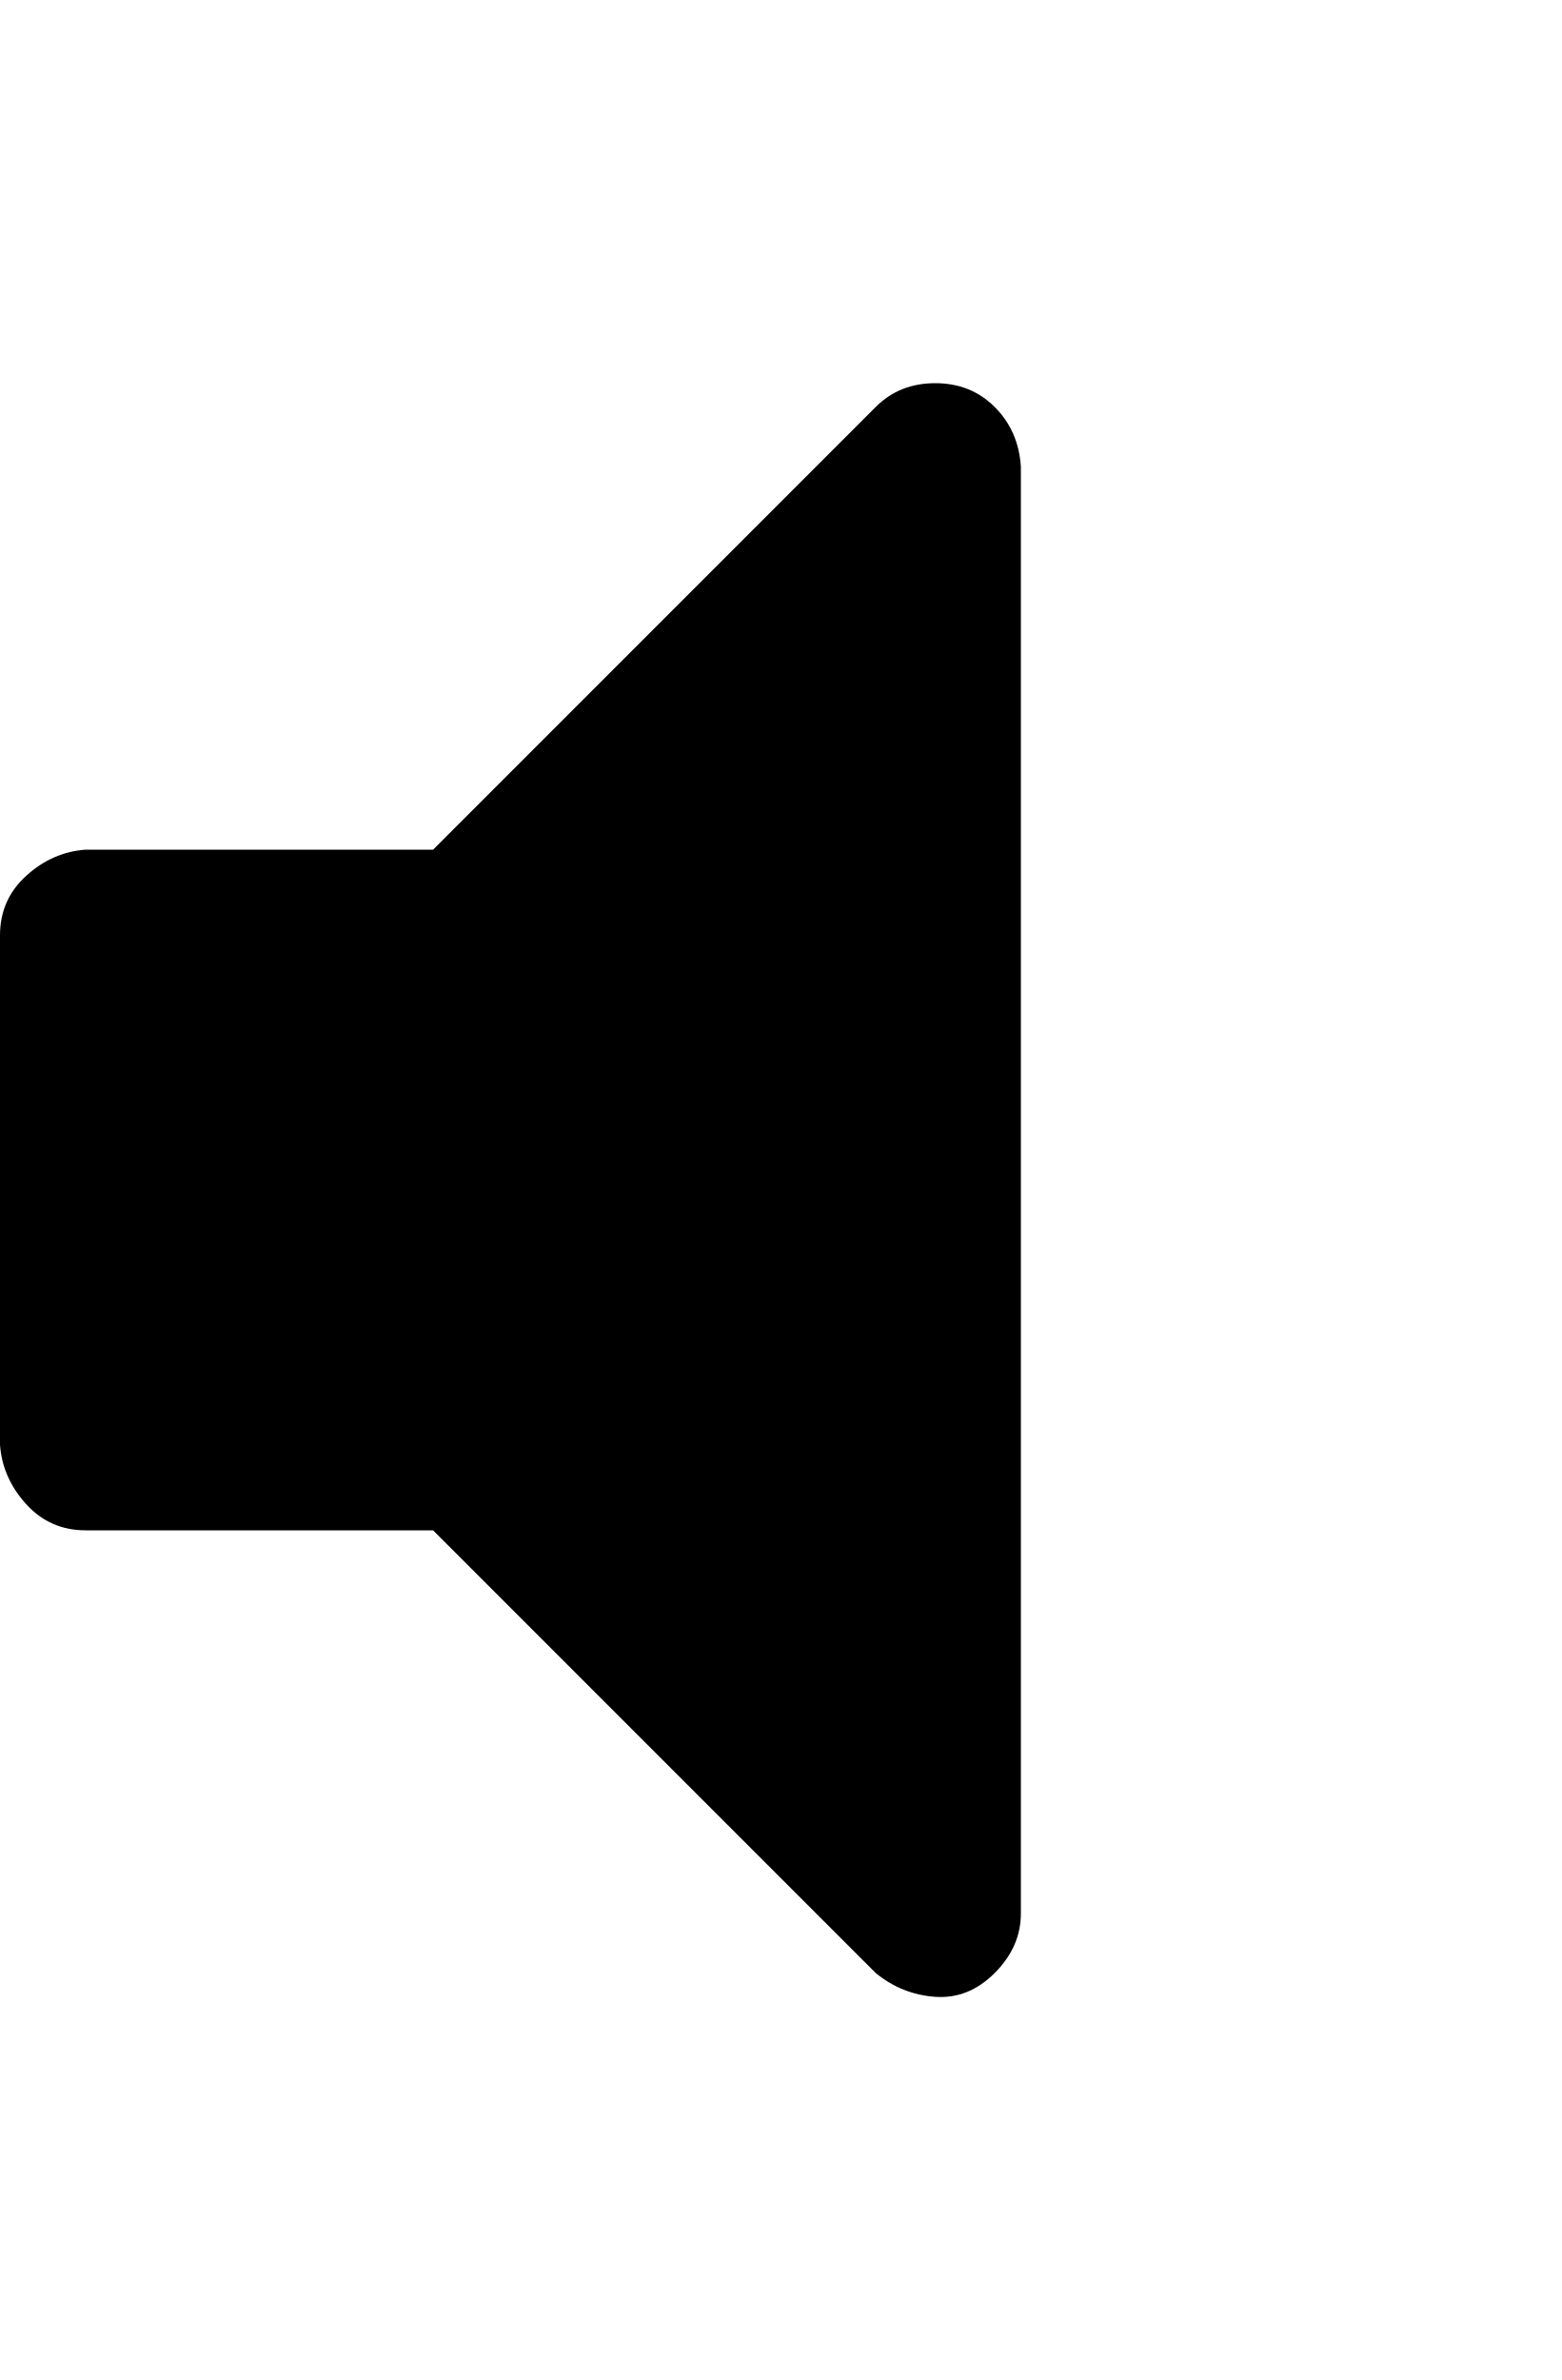
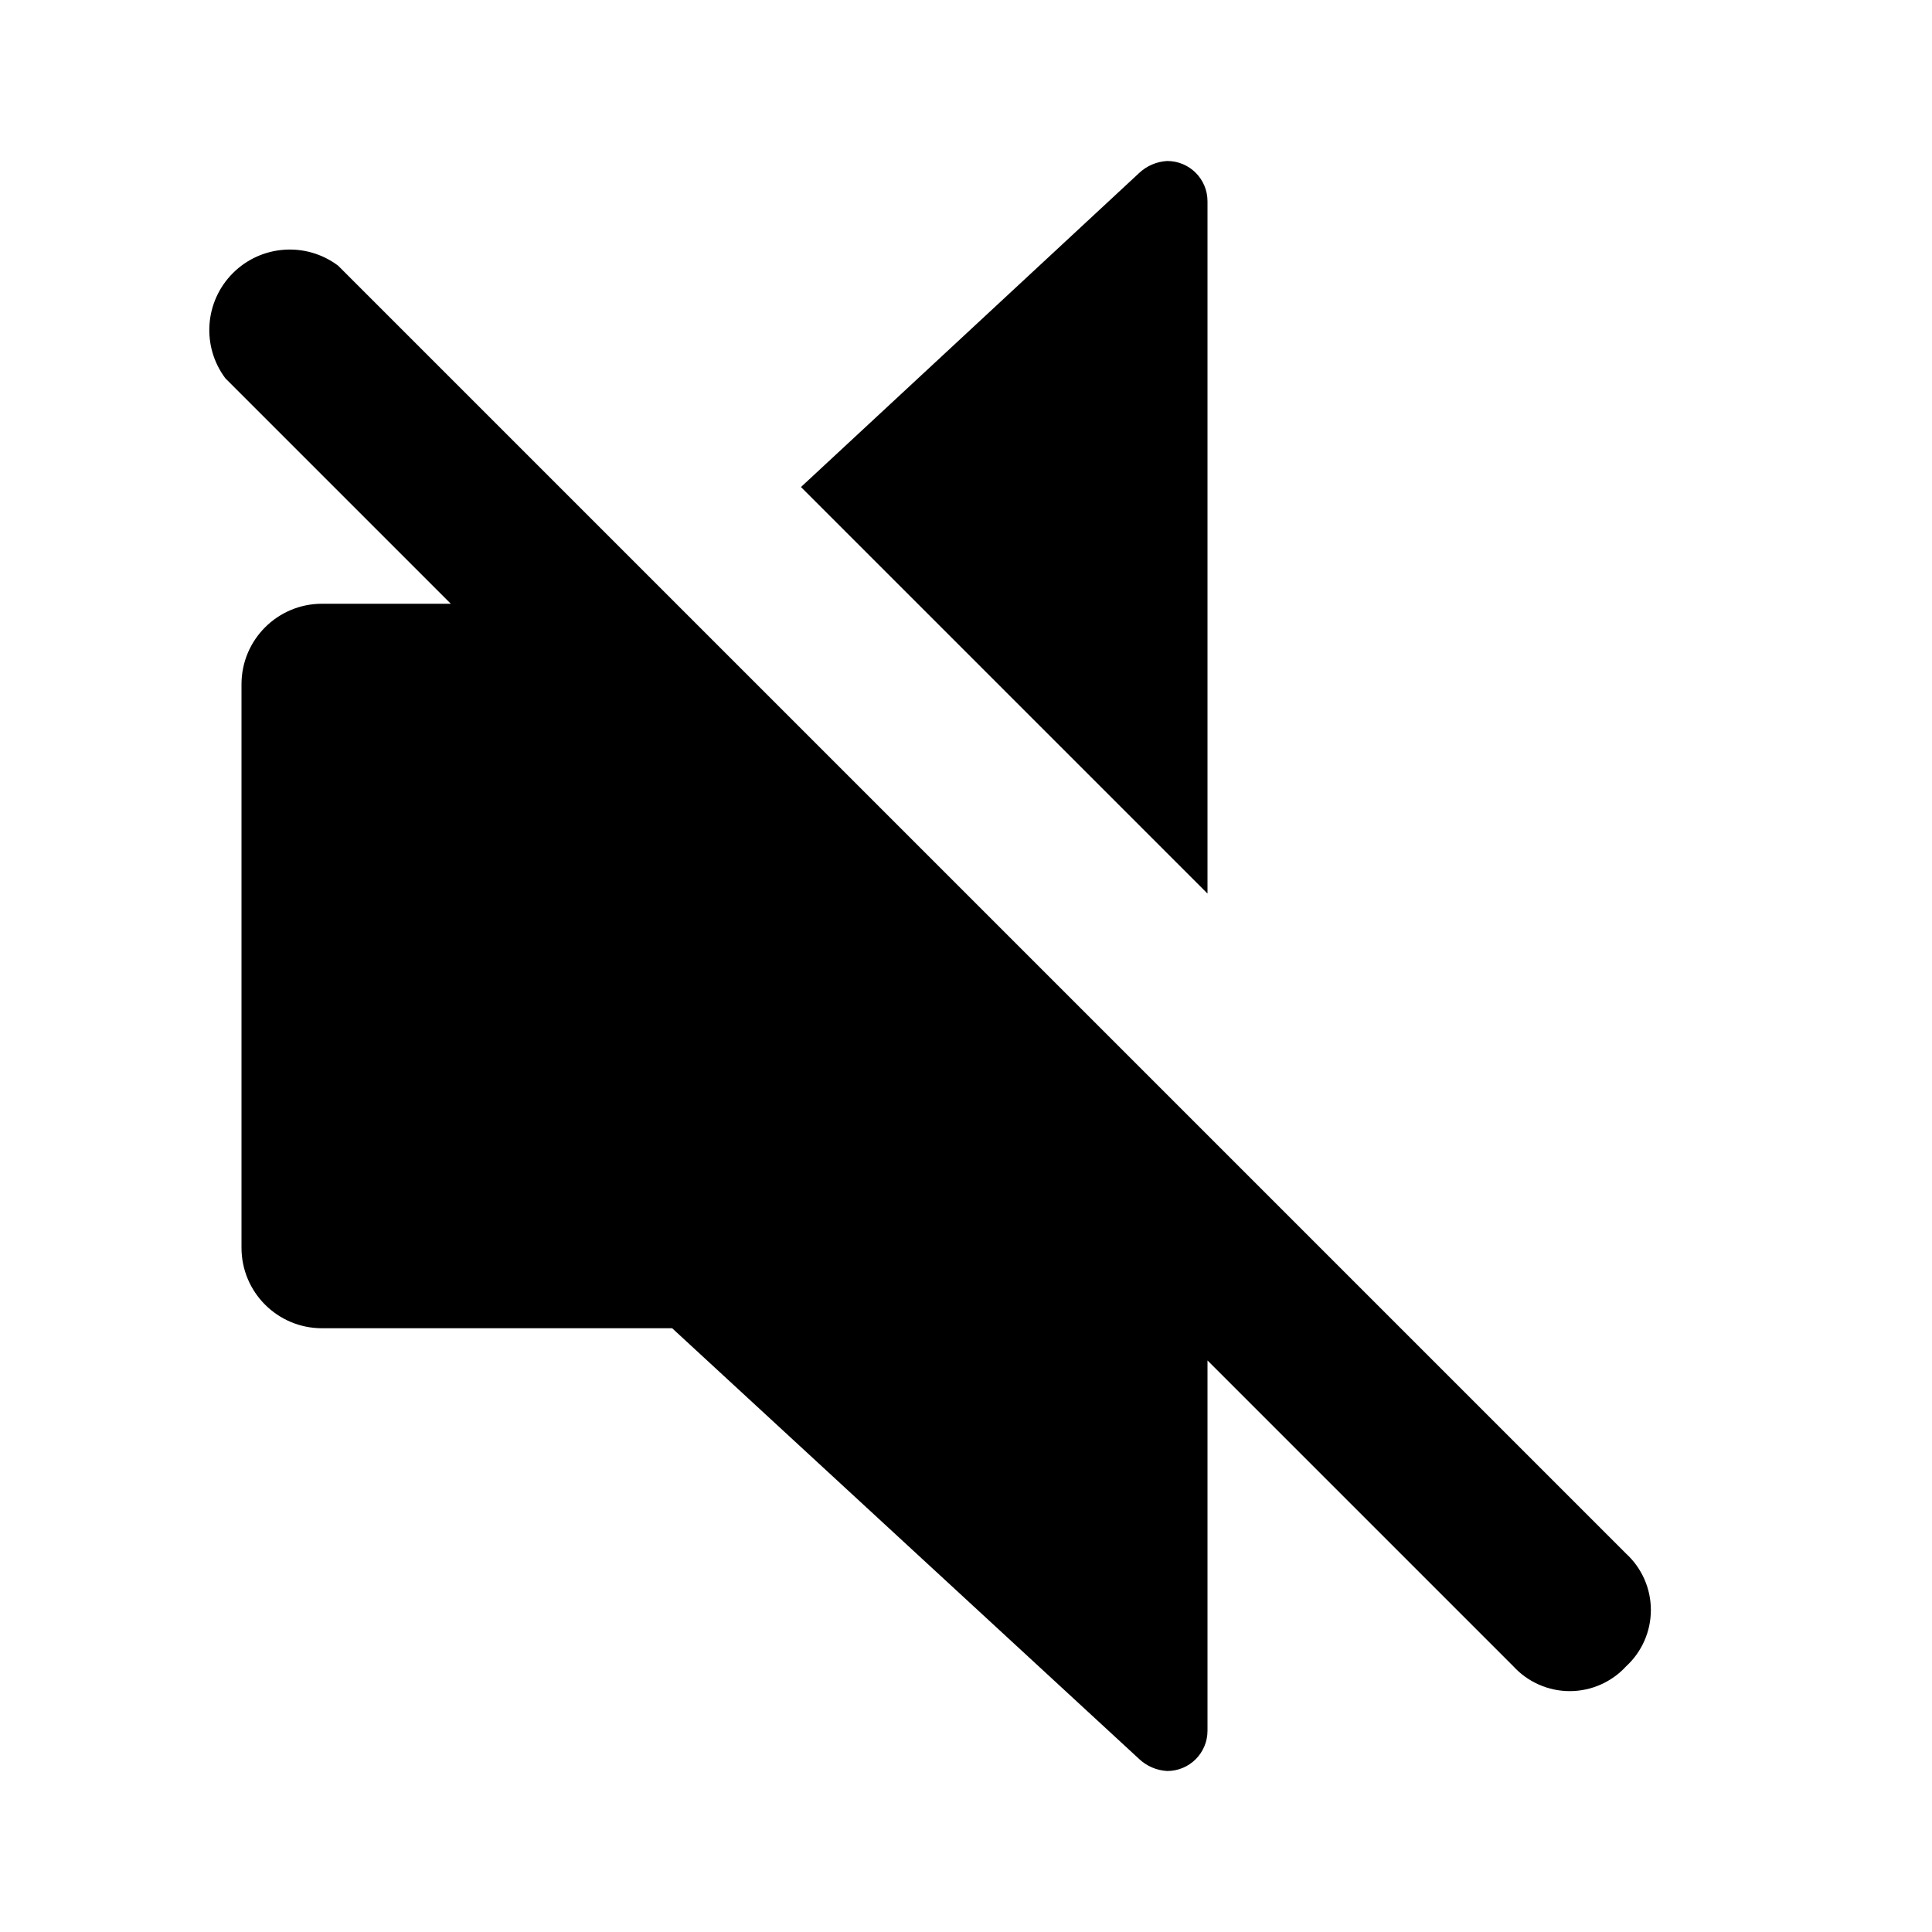
- <svg xmlns="http://www.w3.org/2000/svg" version="1.1" viewBox="0 0 21 32">
-   <path d="M13.728 6.272v19.456q0 0.448-0.352 0.8t-0.8 0.32-0.8-0.32l-5.952-5.952h-4.672q-0.48 0-0.8-0.352t-0.352-0.8v-6.848q0-0.48 0.352-0.8t0.8-0.352h4.672l5.952-5.952q0.32-0.32 0.8-0.32t0.8 0.32 0.352 0.8z" />
+ <svg xmlns="http://www.w3.org/2000/svg" width="800px" height="800px" viewBox="0 0 48 48">
+   <g id="Layer_2" data-name="Layer 2">
+     <g id="invisible_box" data-name="invisible box">
+       <rect width="48" height="48" fill="none" />
+     </g>
+     <g id="icons_Q2" data-name="icons Q2">
+       <g>
+         <path d="M30,22.2V5a1,1,0,0,0-1-1,1.1,1.1,0,0,0-.7.3l-8.4,7.8Z" />
+         <path d="M40.4,38.6l-32-32A2,2,0,0,0,5.6,9.4L11.2,15H8a2,2,0,0,0-2,2V31a2,2,0,0,0,2,2h8.7L28.3,43.7a1.1,1.1,0,0,0,.7.3,1,1,0,0,0,1-1V33.8l7.6,7.6a1.9,1.9,0,0,0,2.8,0A1.9,1.9,0,0,0,40.4,38.6Z" />
+       </g>
+     </g>
+   </g>
</svg>
